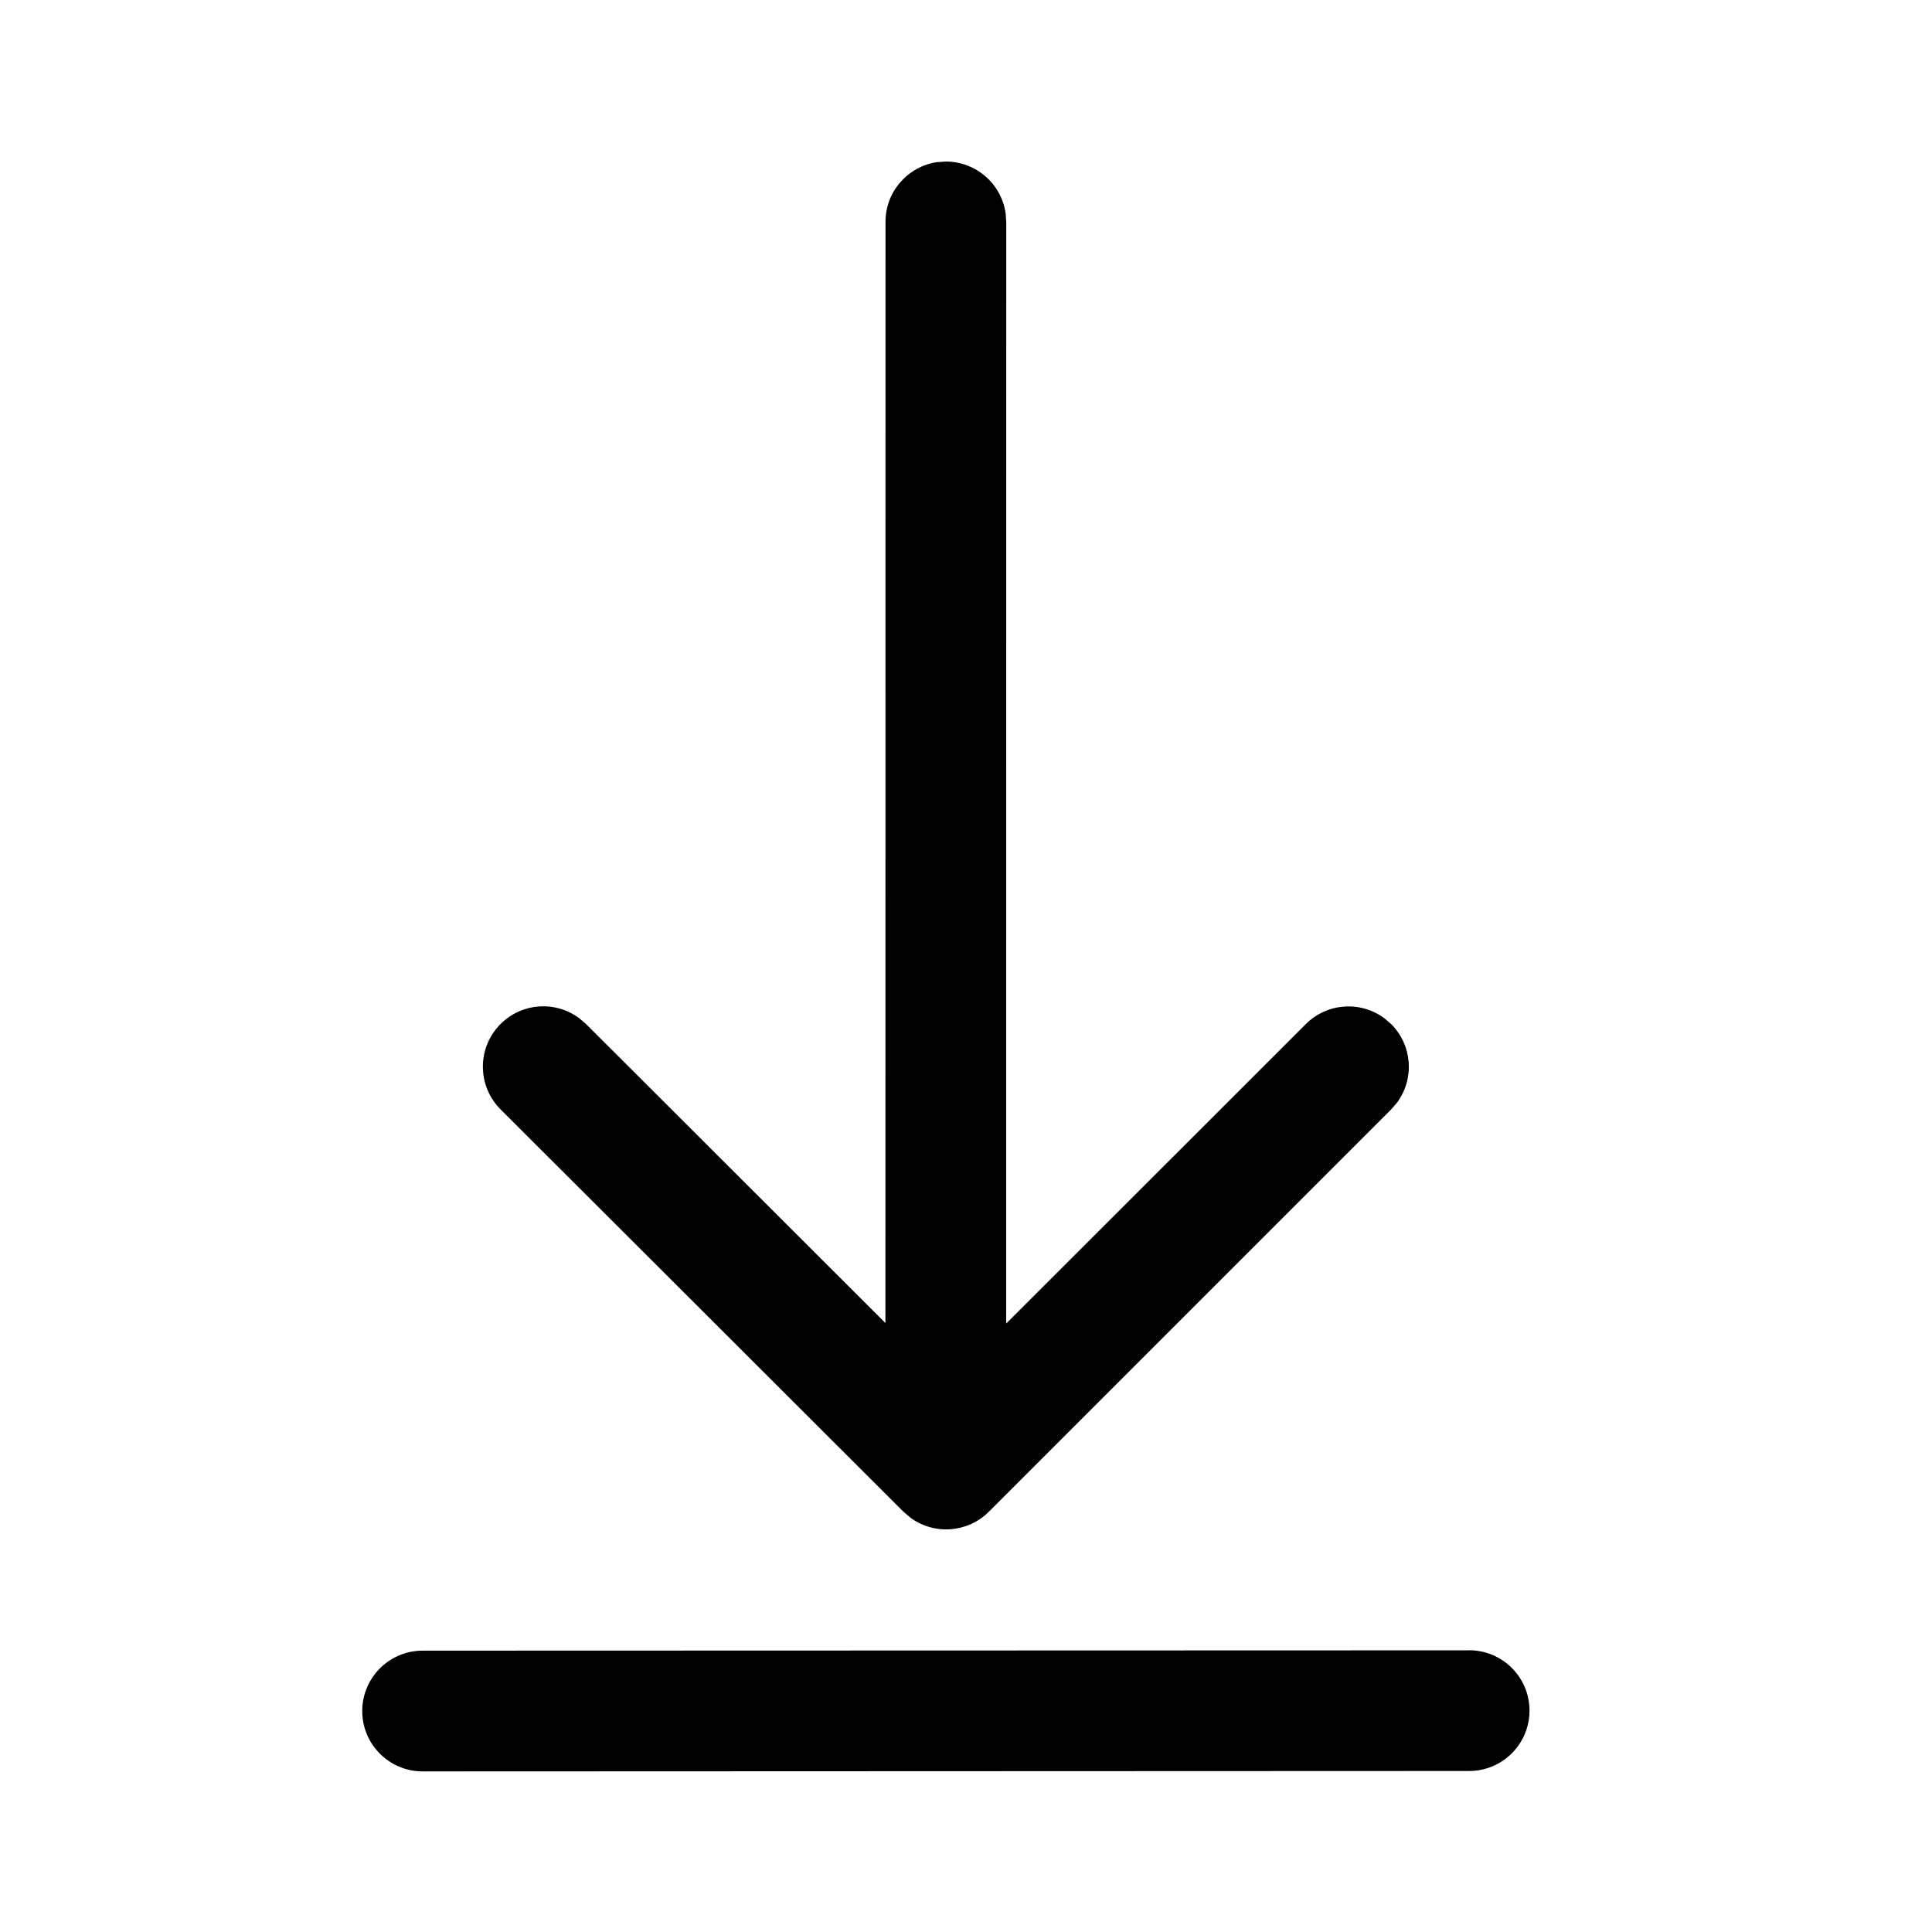
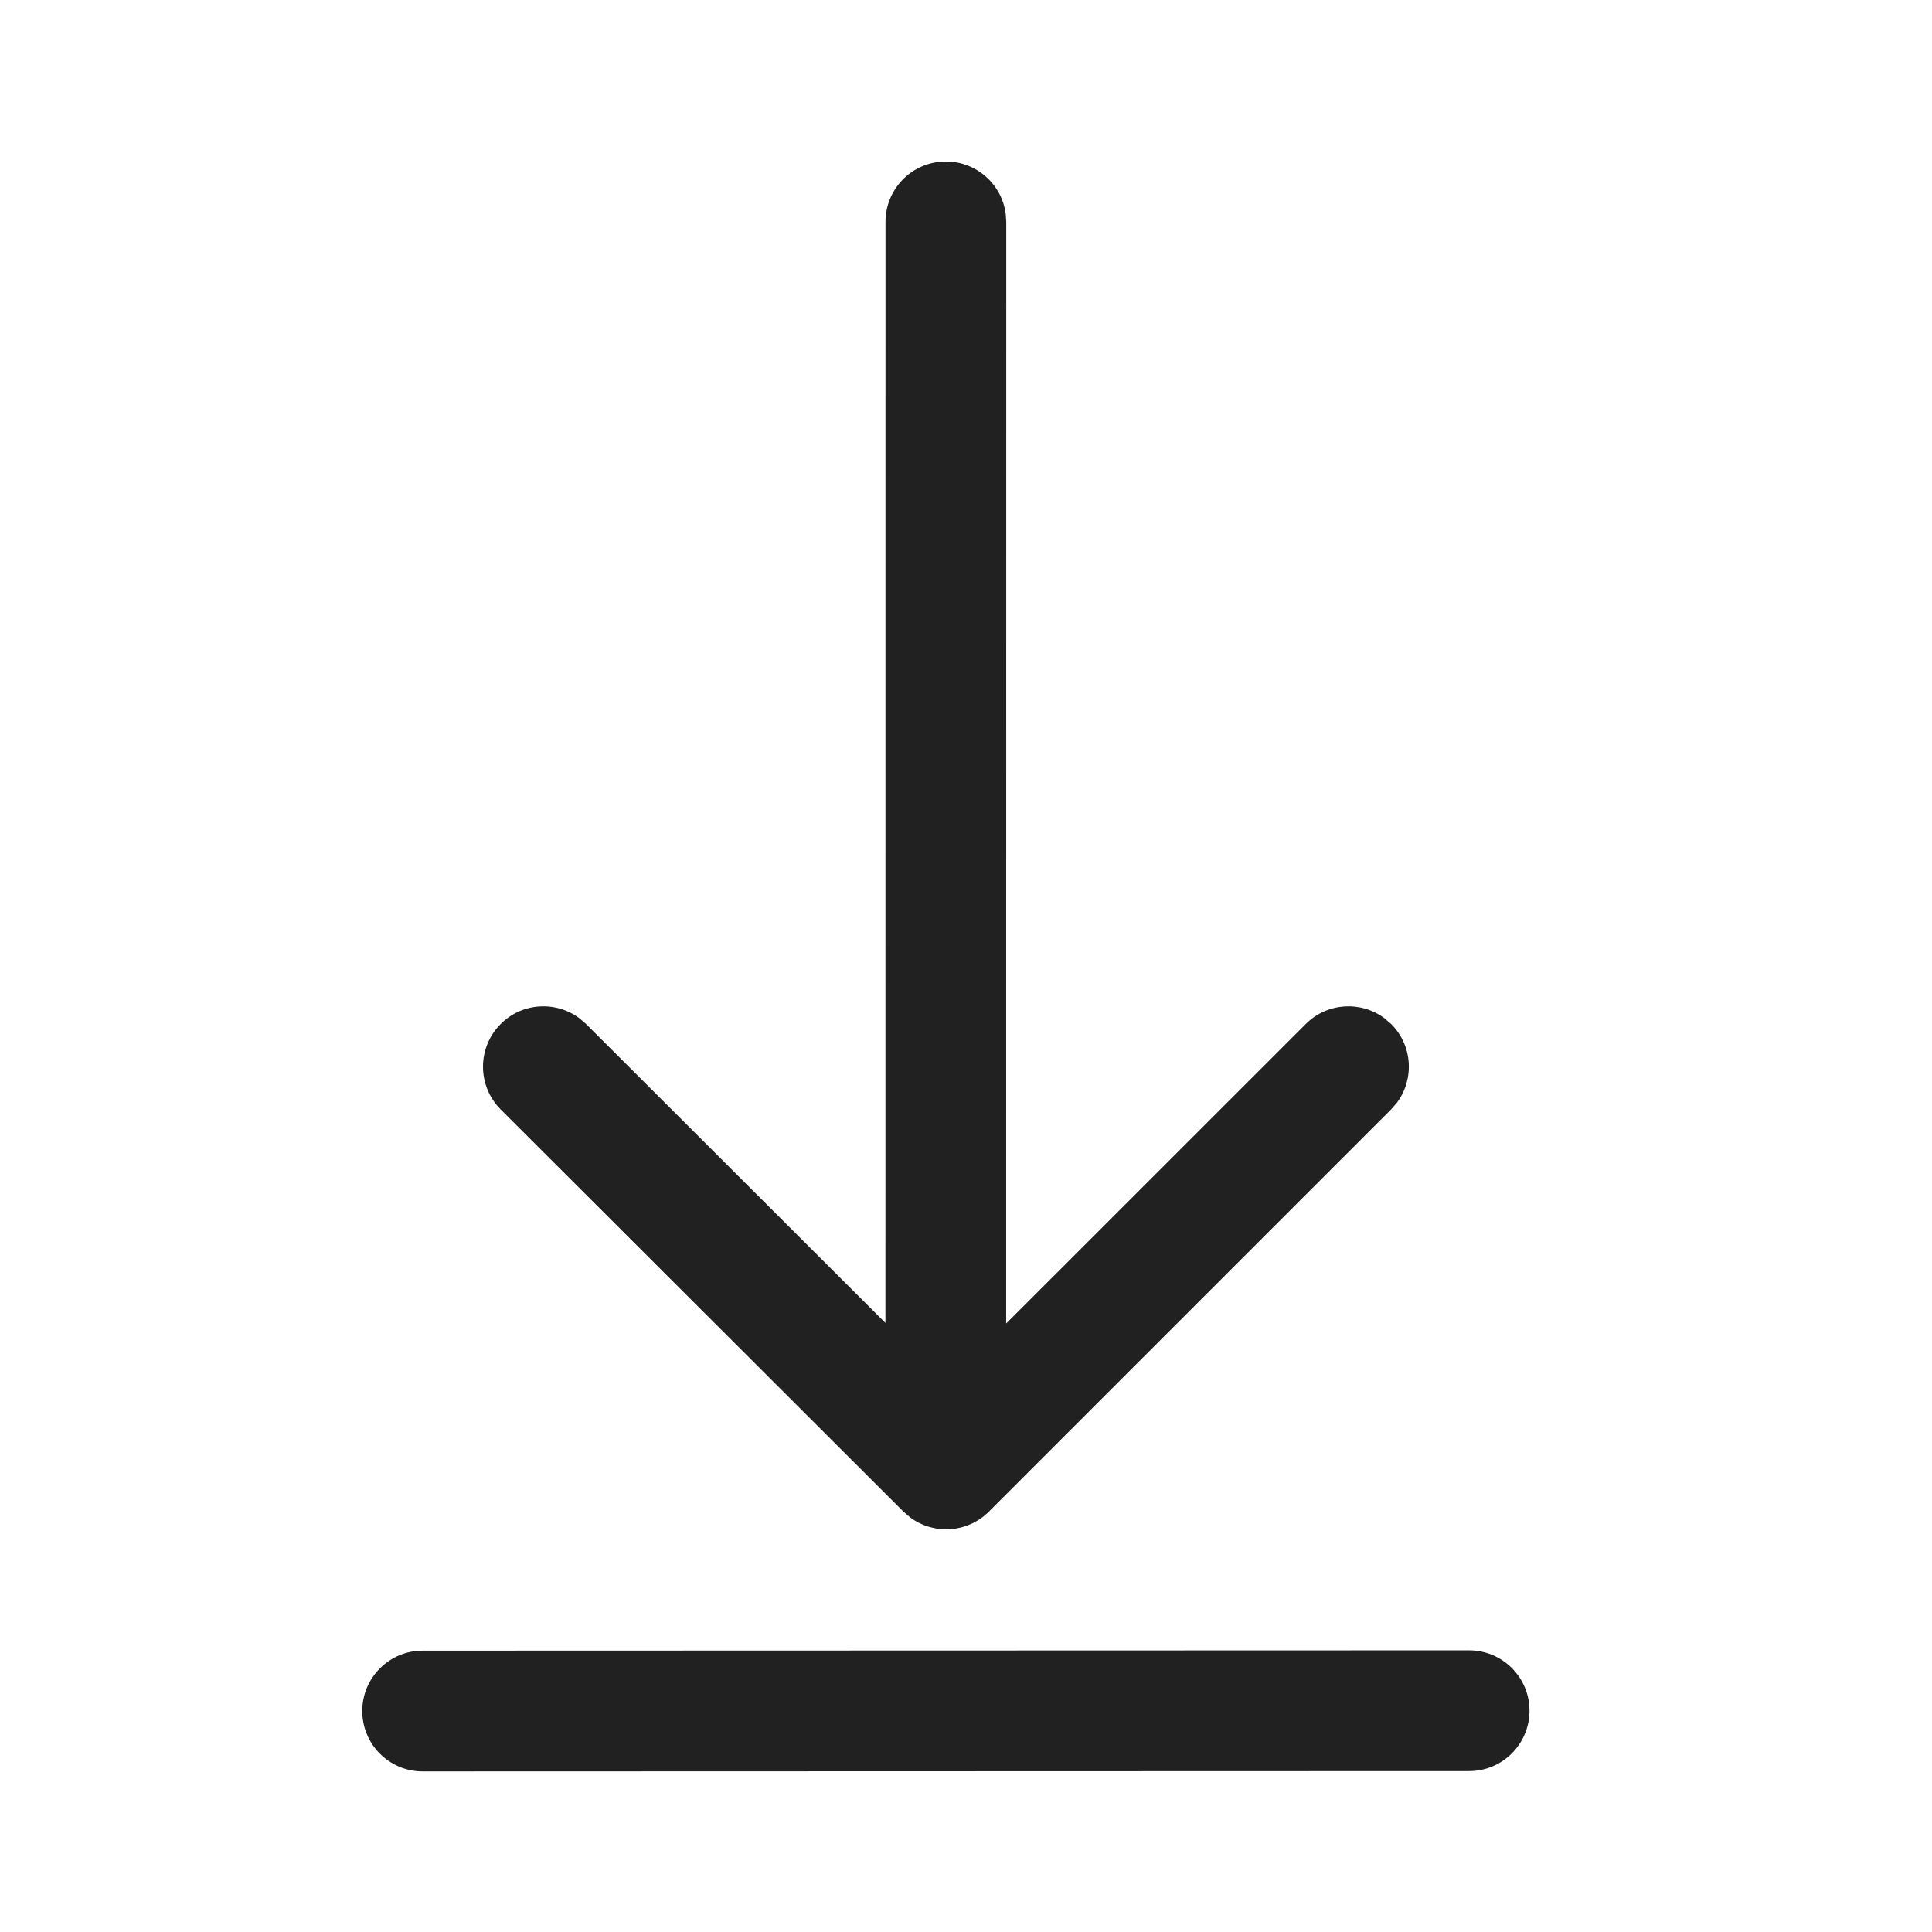
- <svg xmlns="http://www.w3.org/2000/svg" width="24" height="24" preserveAspectRatio="xMidYMid meet" viewBox="0 0 24 24">
-   <path fill="currentColor" d="M18.25 20.5a.75.75 0 1 1 0 1.5l-13 .005a.75.75 0 1 1 0-1.5l13-.004ZM11.648 2.014l.102-.007a.75.75 0 0 1 .743.648l.007.102l-.001 13.685l3.722-3.72a.75.75 0 0 1 .976-.073l.085.073a.75.75 0 0 1 .072.976l-.073.084l-4.997 4.997a.75.75 0 0 1-.976.073l-.085-.073l-5.003-4.996a.75.75 0 0 1 .976-1.134l.084.072l3.719 3.714L11 2.756a.75.75 0 0 1 .648-.743l.102-.007l-.102.007Z" />
+ <svg xmlns="http://www.w3.org/2000/svg" width="24" height="24" viewBox="0 0 24 24" fill="none">
+   <path d="M18.25 20.501C18.664 20.501 19 20.837 19 21.251C19 21.665 18.664 22.001 18.25 22.001L5.25 22.005C4.836 22.005 4.5 21.669 4.5 21.255C4.5 20.841 4.836 20.505 5.25 20.505L18.25 20.501ZM11.648 2.013L11.75 2.006C12.13 2.006 12.444 2.288 12.493 2.654L12.5 2.756L12.499 16.441L16.221 12.72C16.487 12.454 16.904 12.43 17.197 12.648L17.282 12.721C17.548 12.987 17.572 13.404 17.354 13.697L17.281 13.781L12.284 18.778C12.018 19.044 11.601 19.068 11.308 18.851L11.223 18.778L6.22 13.782C5.927 13.489 5.927 13.014 6.219 12.721C6.485 12.454 6.902 12.43 7.196 12.648L7.28 12.72L10.999 16.434L11 2.756C11 2.376 11.282 2.062 11.648 2.013L11.75 2.006L11.648 2.013Z" fill="#212121" />
</svg>
